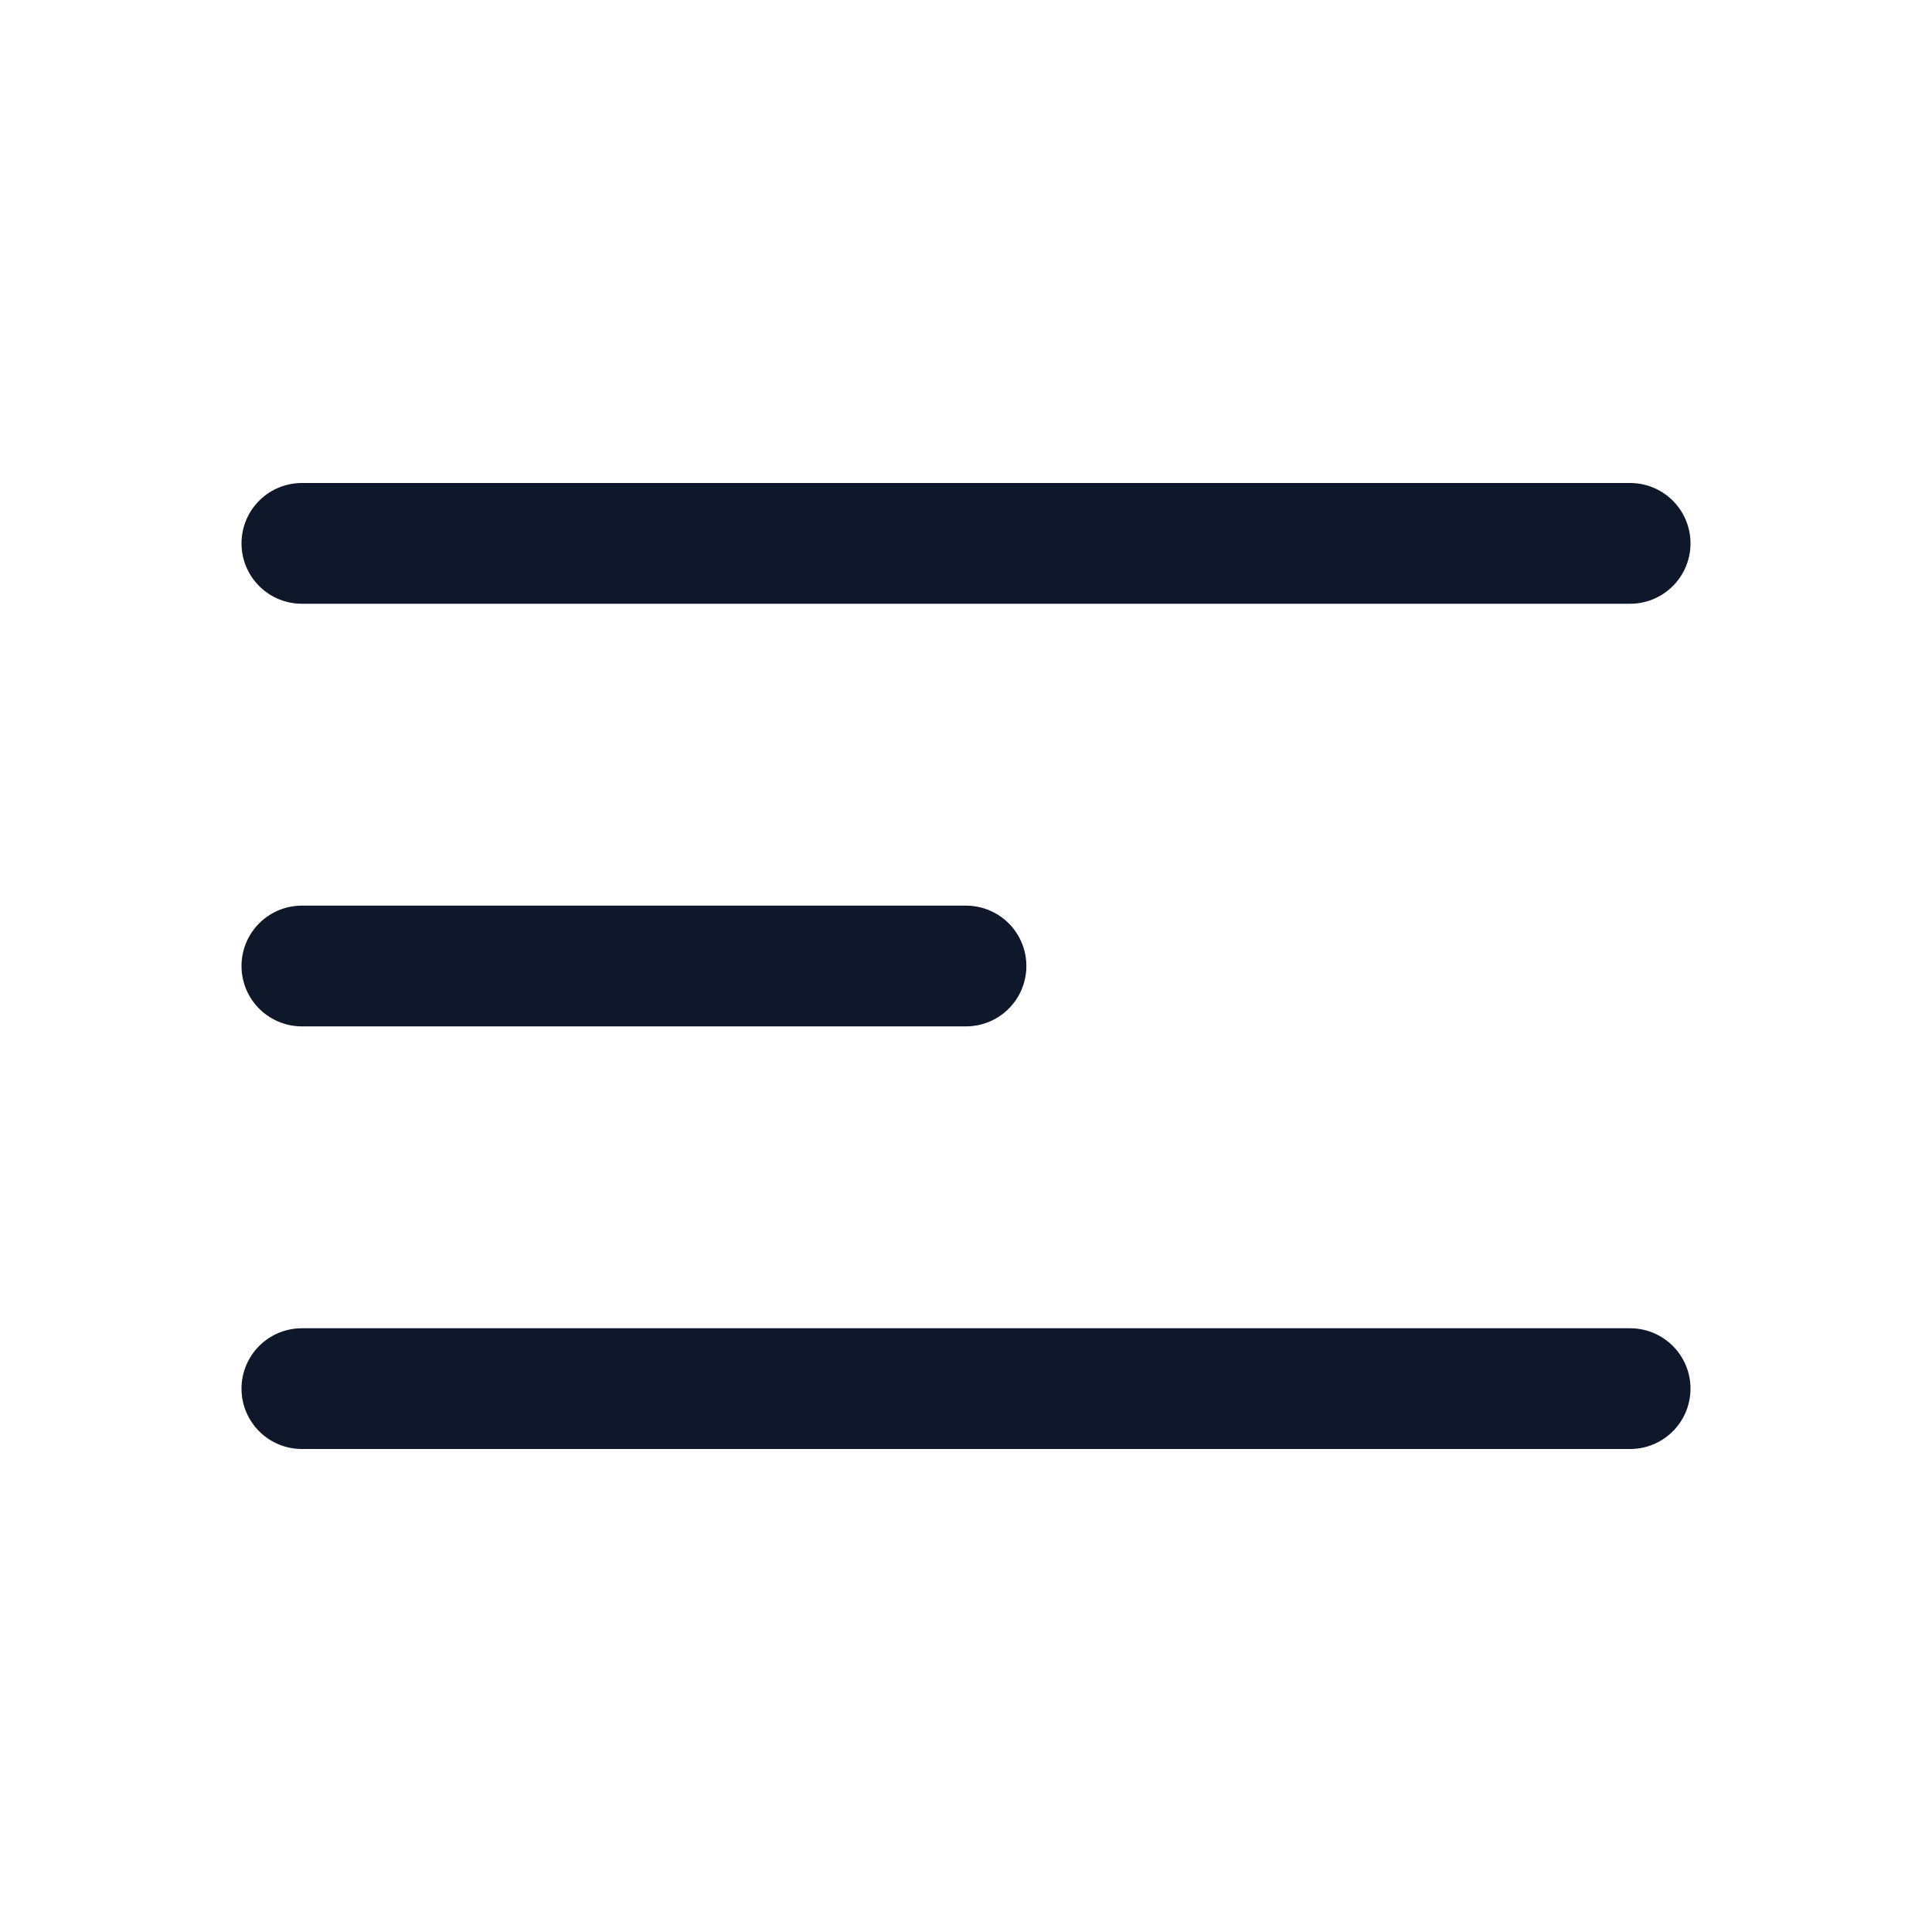
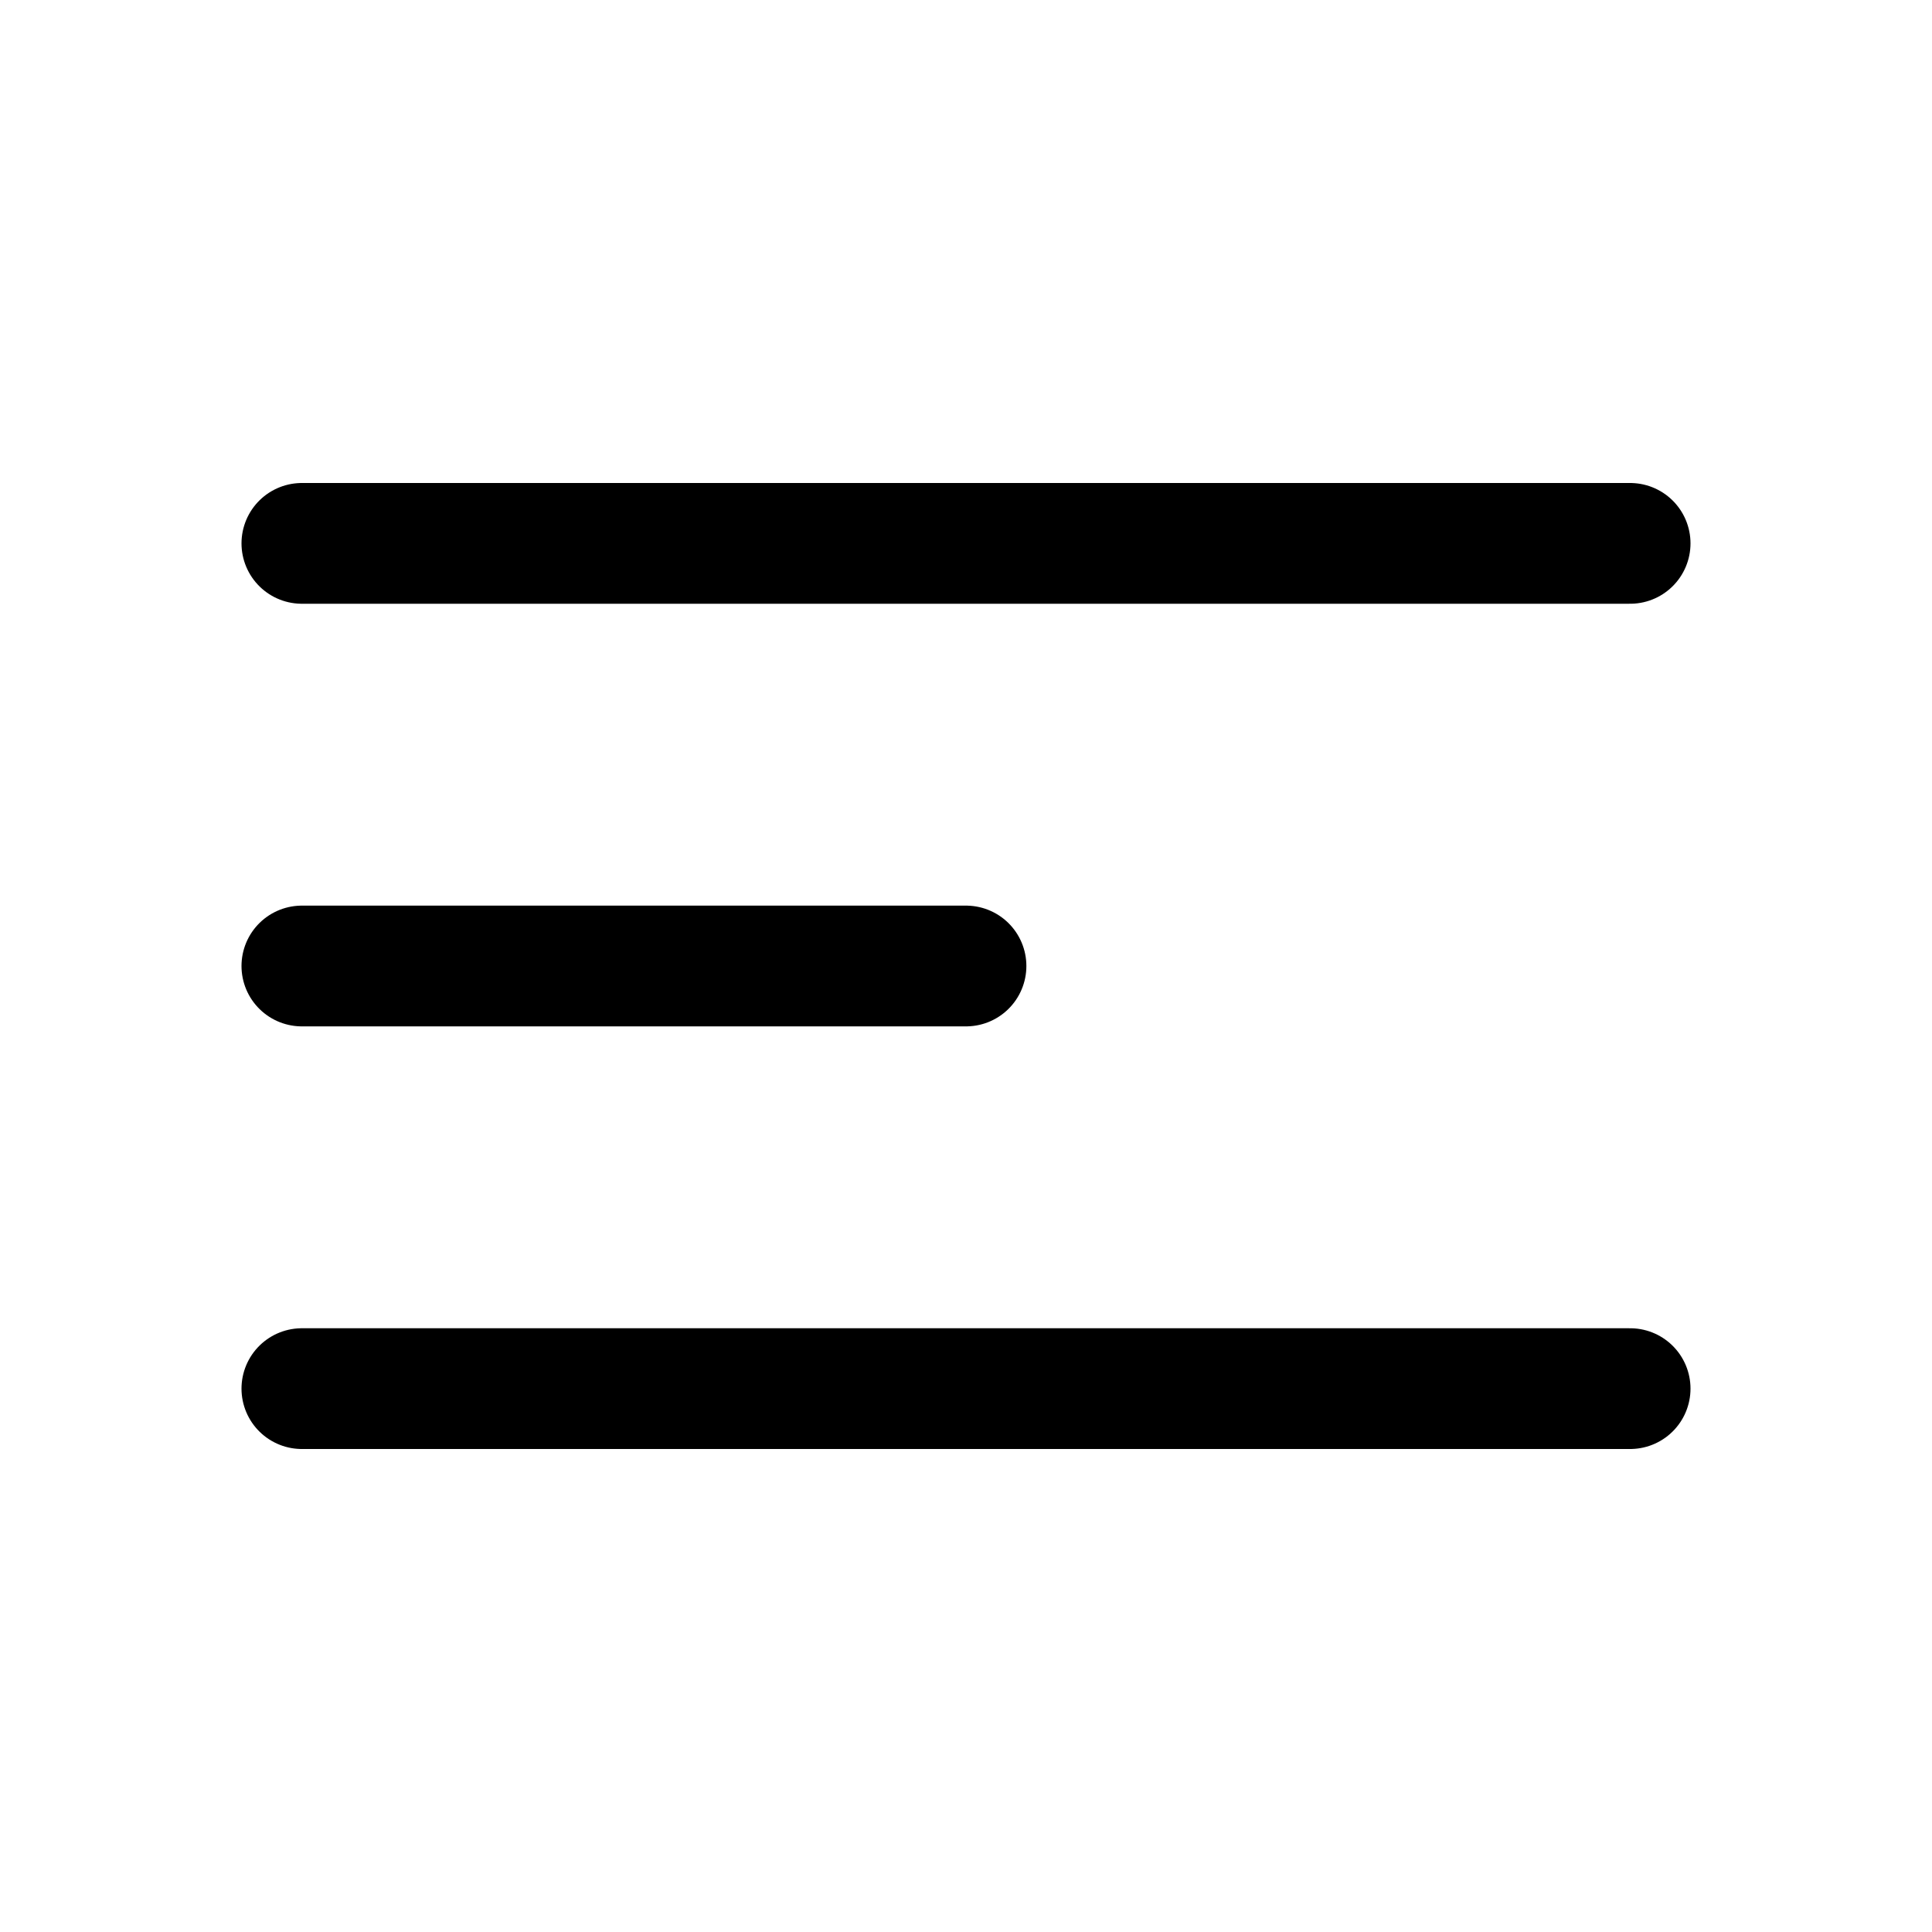
<svg xmlns="http://www.w3.org/2000/svg" width="24" height="24" viewBox="0 0 24 24" fill="none">
-   <path d="M3.75 6.75H20.25M3.75 12H12M3.75 17.25H20.25" stroke="#0F172A" stroke-width="1.5" stroke-linecap="round" stroke-linejoin="round" />
+   <path d="M3.75 6.75H20.25M3.75 12H12M3.75 17.25H20.25" stroke="currentColor" stroke-width="1.5" stroke-linecap="round" stroke-linejoin="round" />
</svg>
